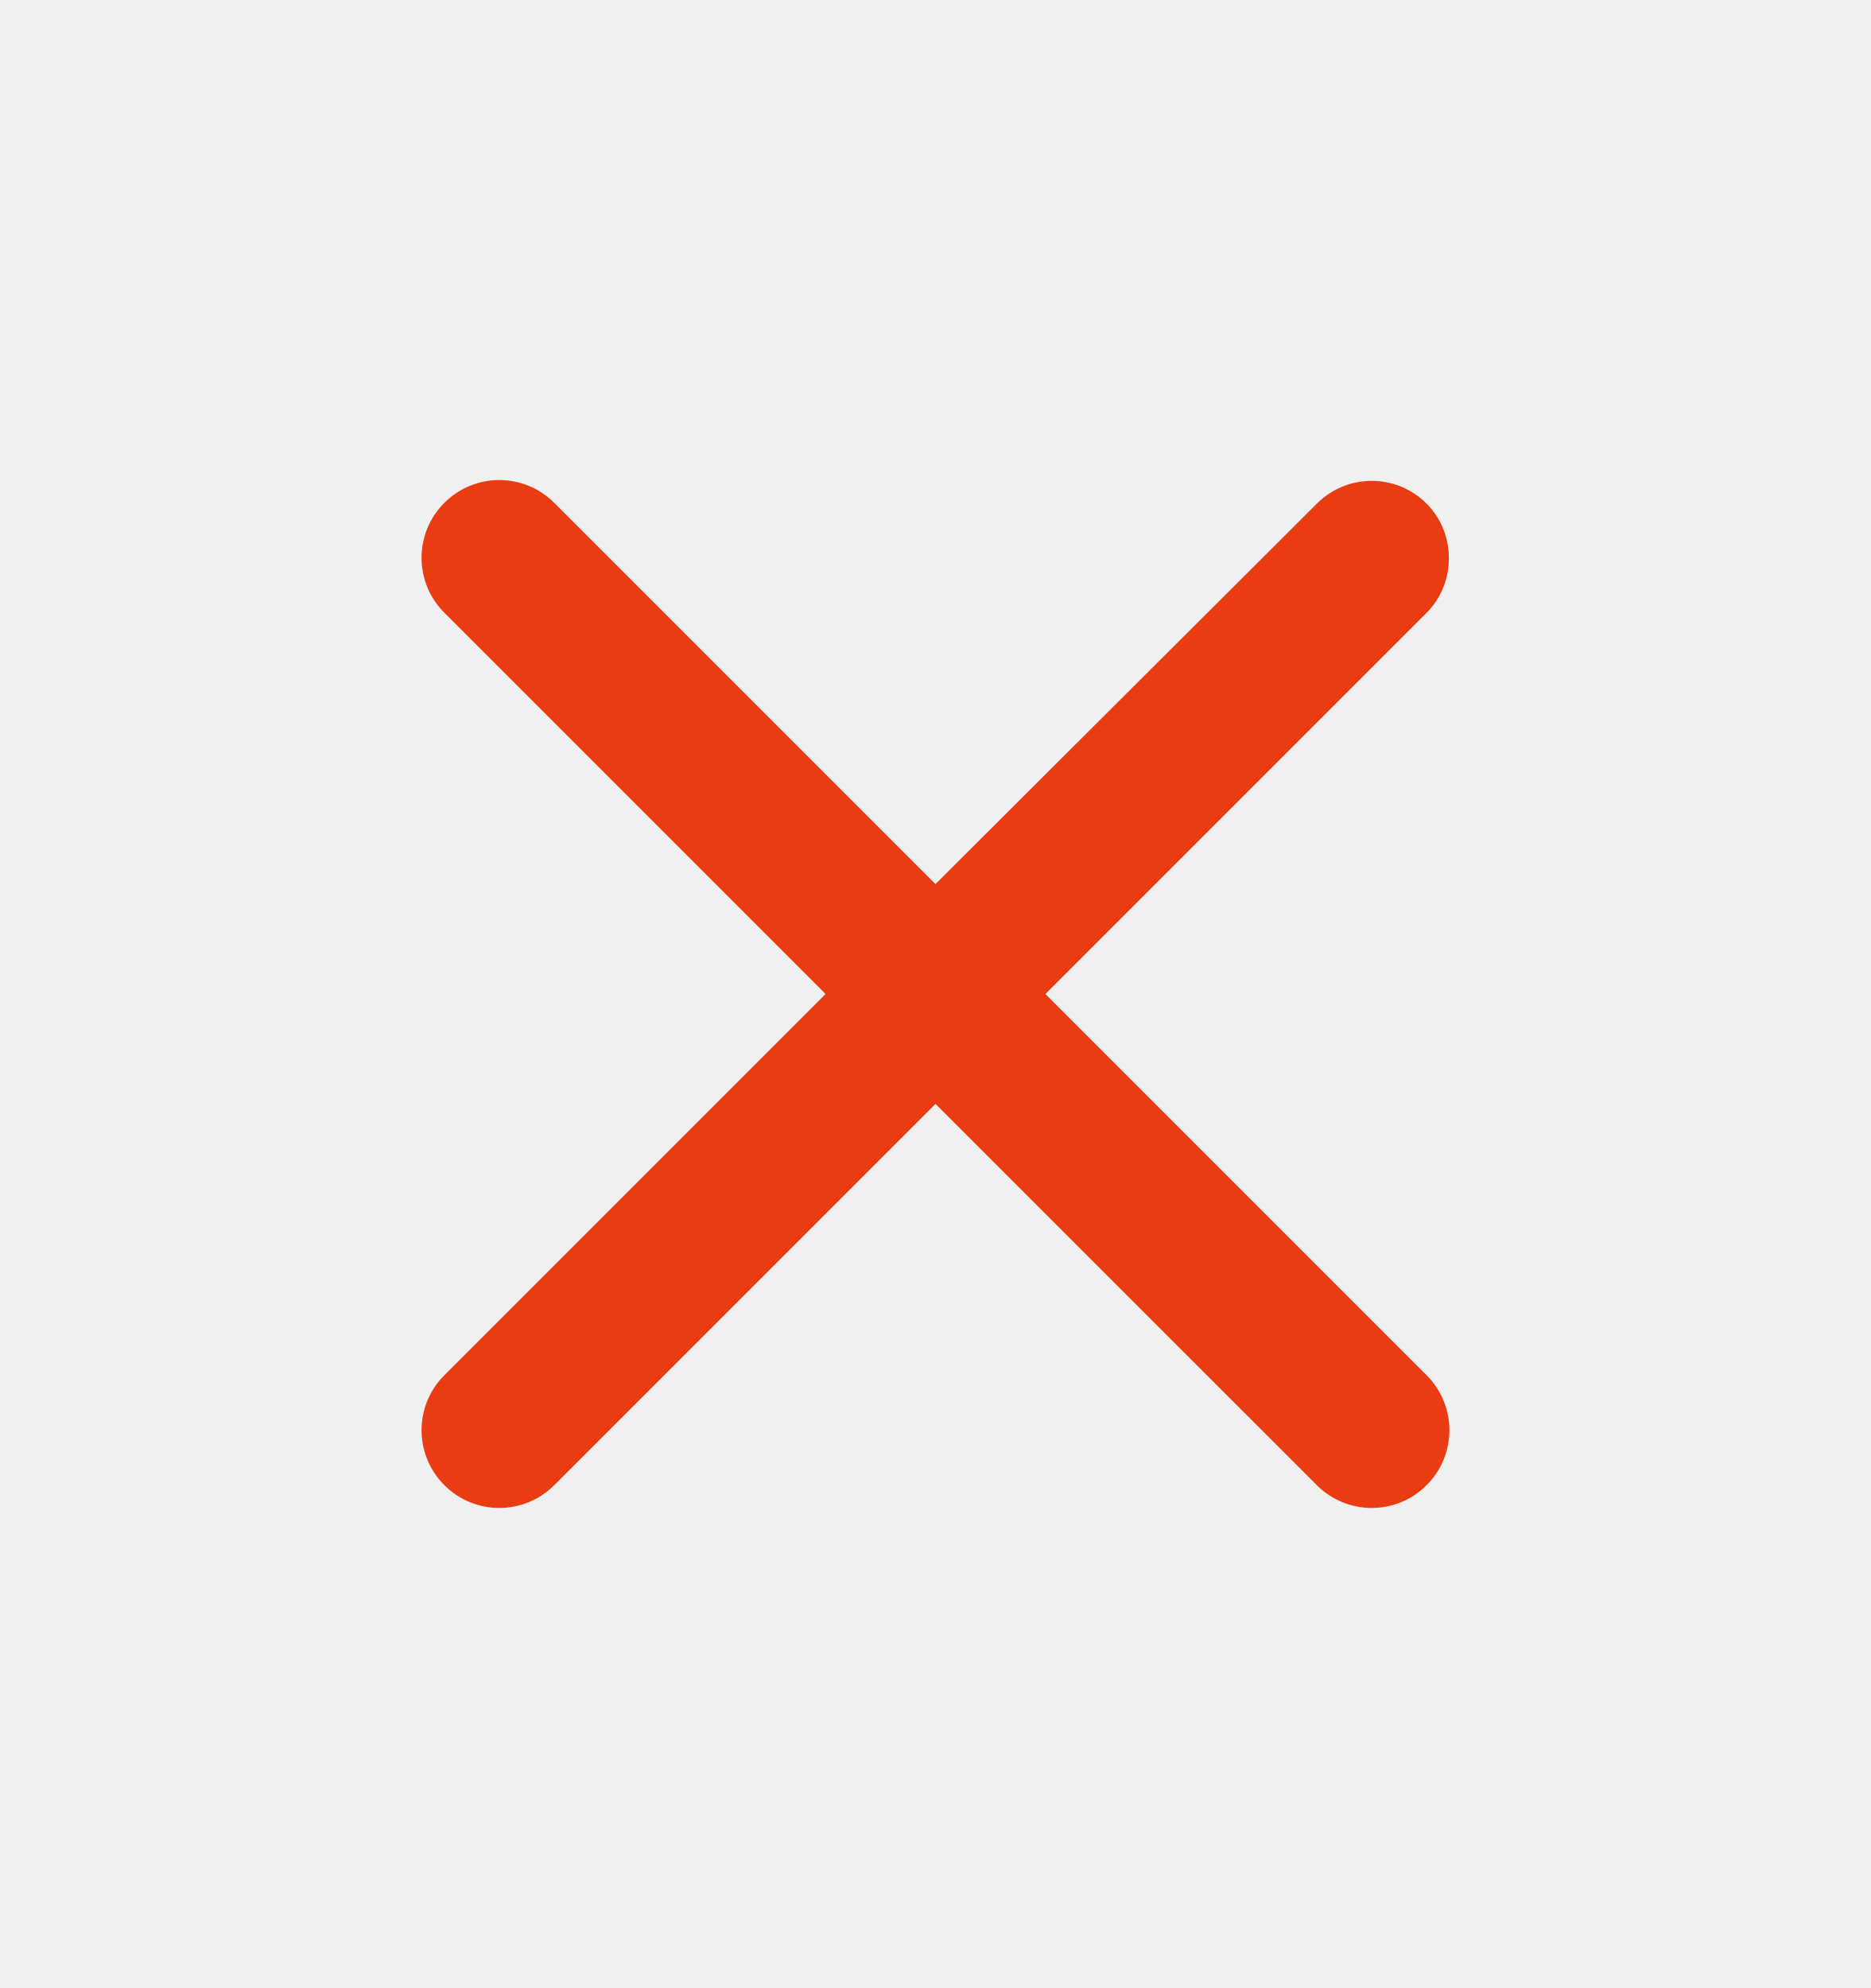
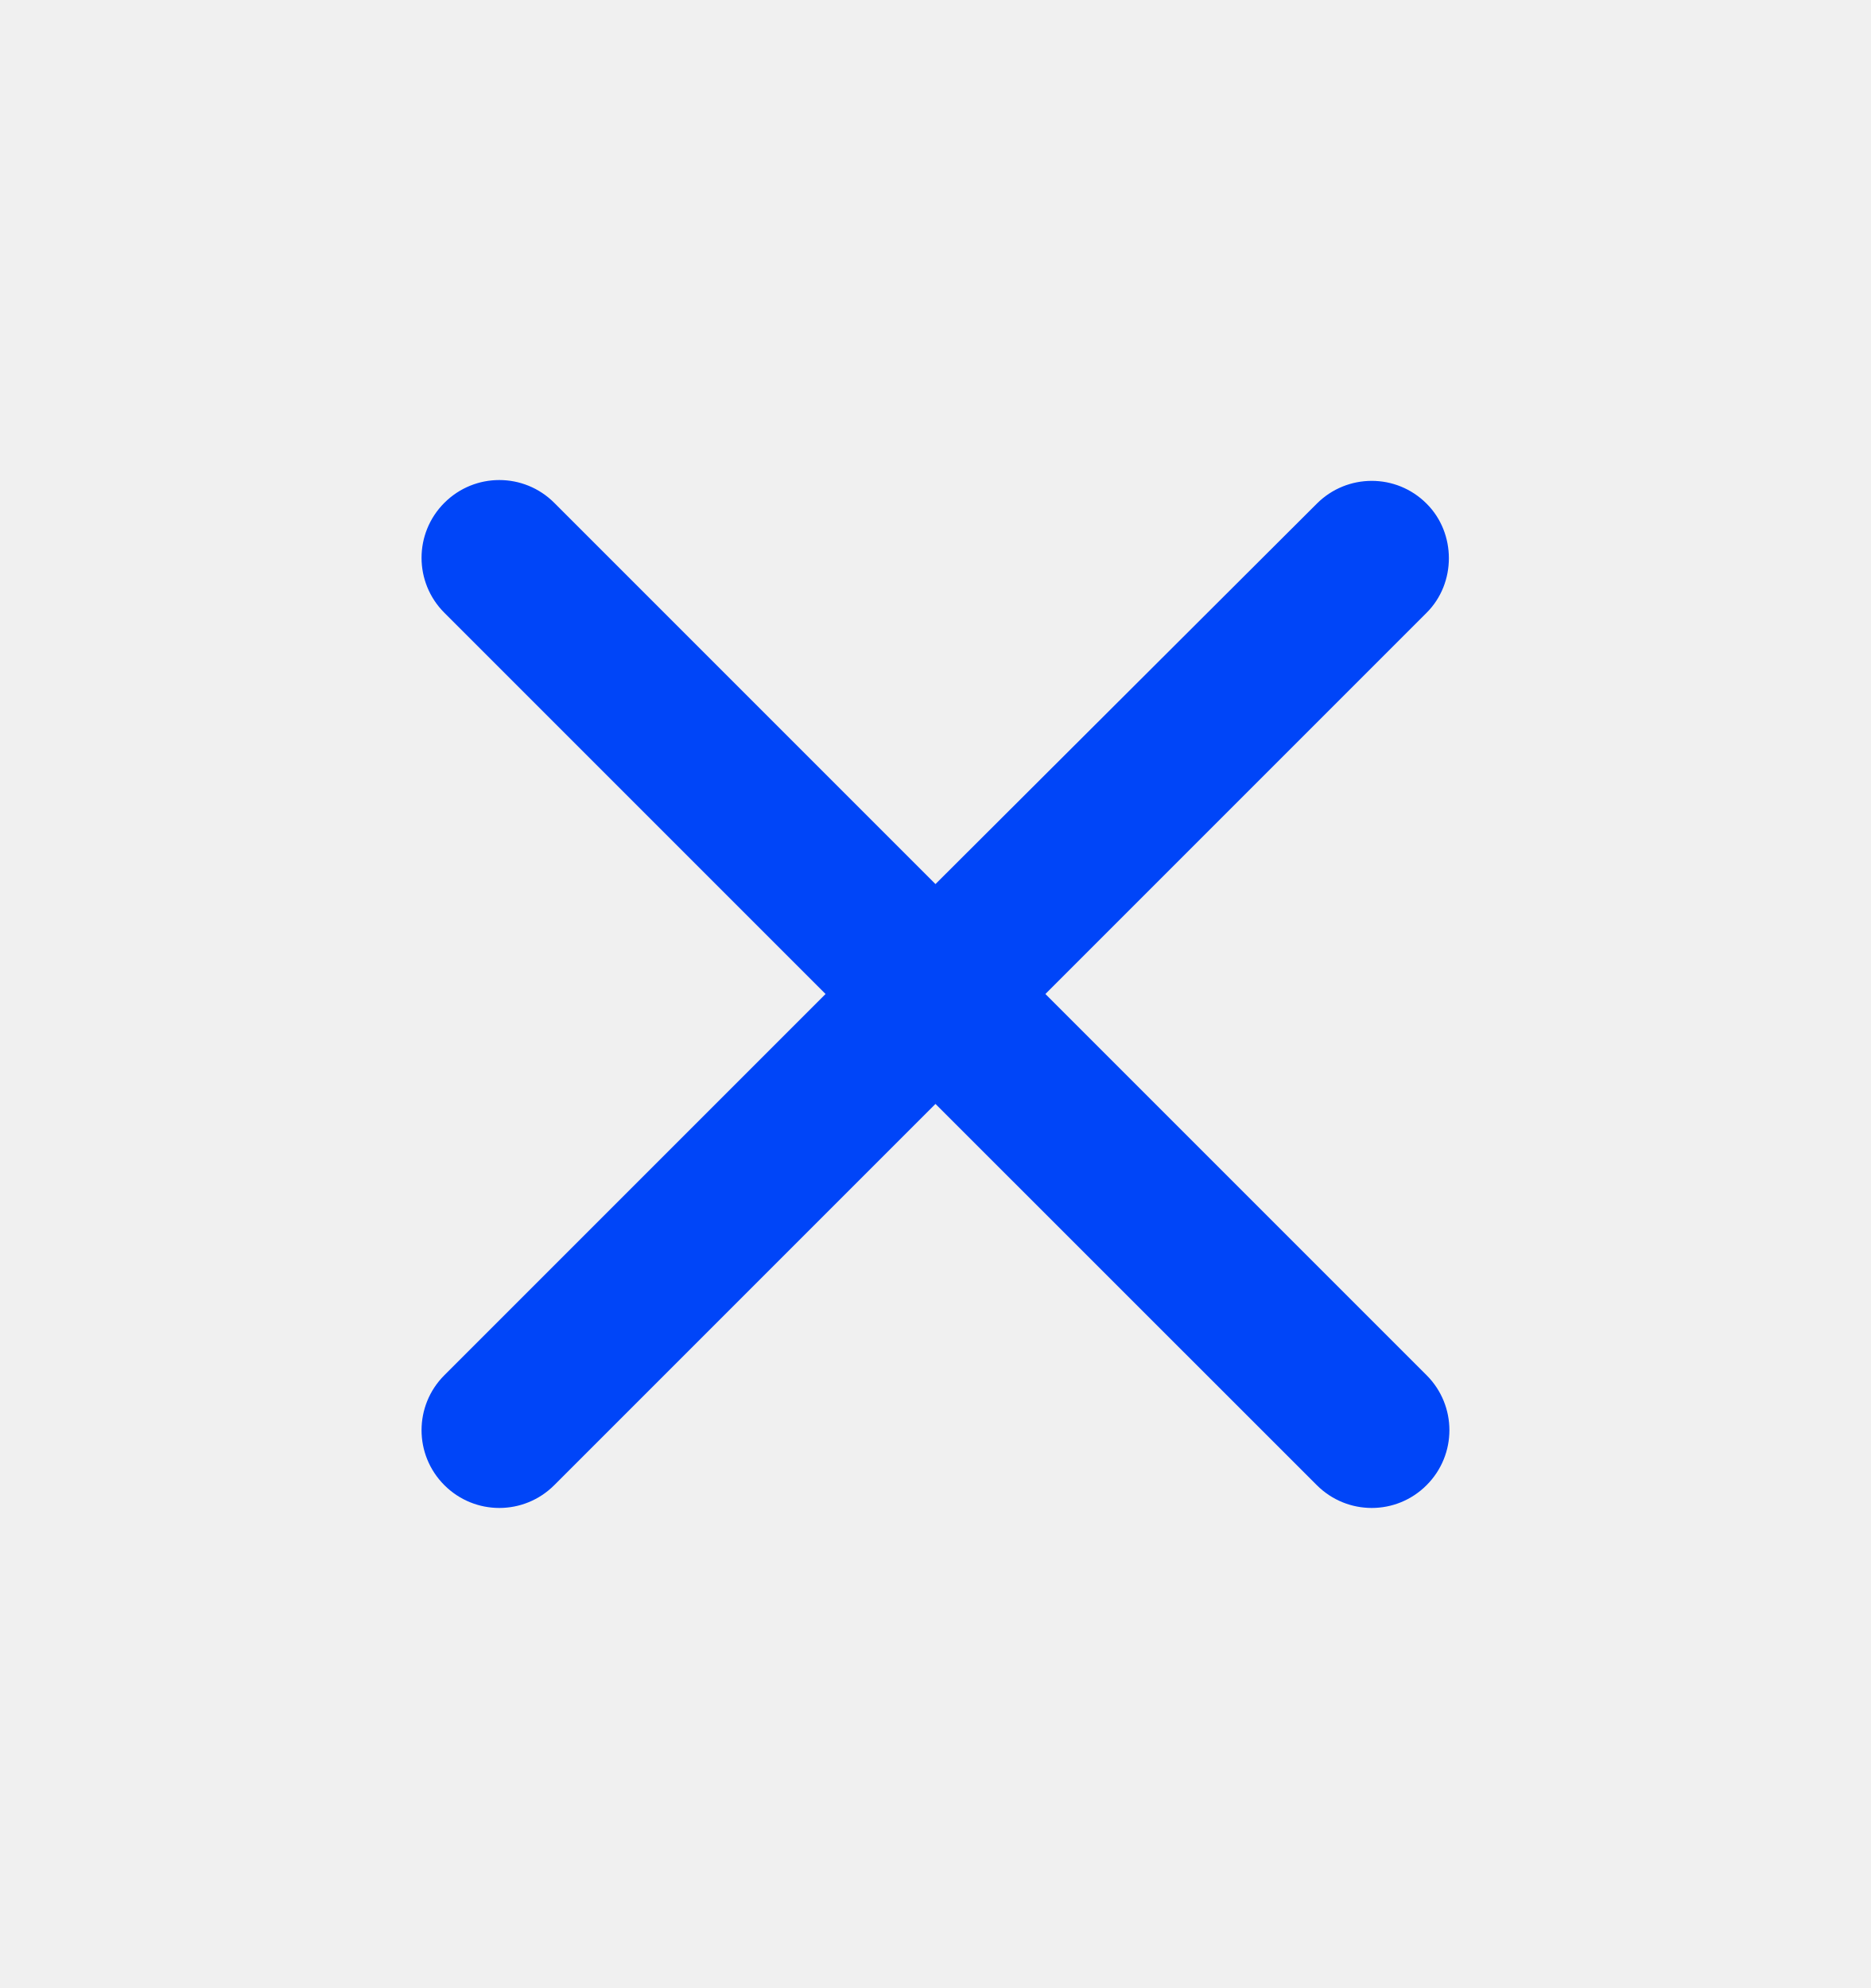
<svg xmlns="http://www.w3.org/2000/svg" width="16" height="17" viewBox="0 0 16 17" fill="none">
  <g id="close" clip-path="url(#clip0_0_787)">
-     <path id="Vector" d="M12.2 4.307C11.941 4.047 11.521 4.047 11.261 4.307L8 7.56L4.74 4.3C4.48 4.04 4.06 4.04 3.8 4.3C3.54 4.56 3.54 4.98 3.8 5.24L7.06 8.5L3.8 11.76C3.54 12.02 3.54 12.44 3.8 12.7C4.06 12.96 4.48 12.96 4.74 12.7L8 9.44L11.261 12.7C11.521 12.96 11.941 12.96 12.2 12.7C12.46 12.44 12.46 12.02 12.2 11.76L8.94 8.5L12.2 5.24C12.454 4.987 12.454 4.56 12.2 4.307Z" fill="#EA3C12" />
+     <path id="Vector" d="M12.2 4.307C11.941 4.047 11.521 4.047 11.261 4.307L8 7.56L4.74 4.3C4.48 4.04 4.06 4.04 3.8 4.3C3.54 4.56 3.54 4.98 3.8 5.24L7.06 8.5L3.8 11.76C3.54 12.02 3.54 12.44 3.8 12.7C4.06 12.96 4.48 12.96 4.74 12.7L8 9.44L11.261 12.7C11.521 12.96 11.941 12.96 12.2 12.7C12.46 12.44 12.46 12.02 12.2 11.76L8.94 8.5L12.2 5.24C12.454 4.987 12.454 4.56 12.2 4.307Z" fill="#0045F8" />
  </g>
  <defs>
    <clipPath id="clip0_0_787">
      <rect width="16" height="16" fill="white" transform="translate(0 0.5)" />
    </clipPath>
  </defs>
</svg>
